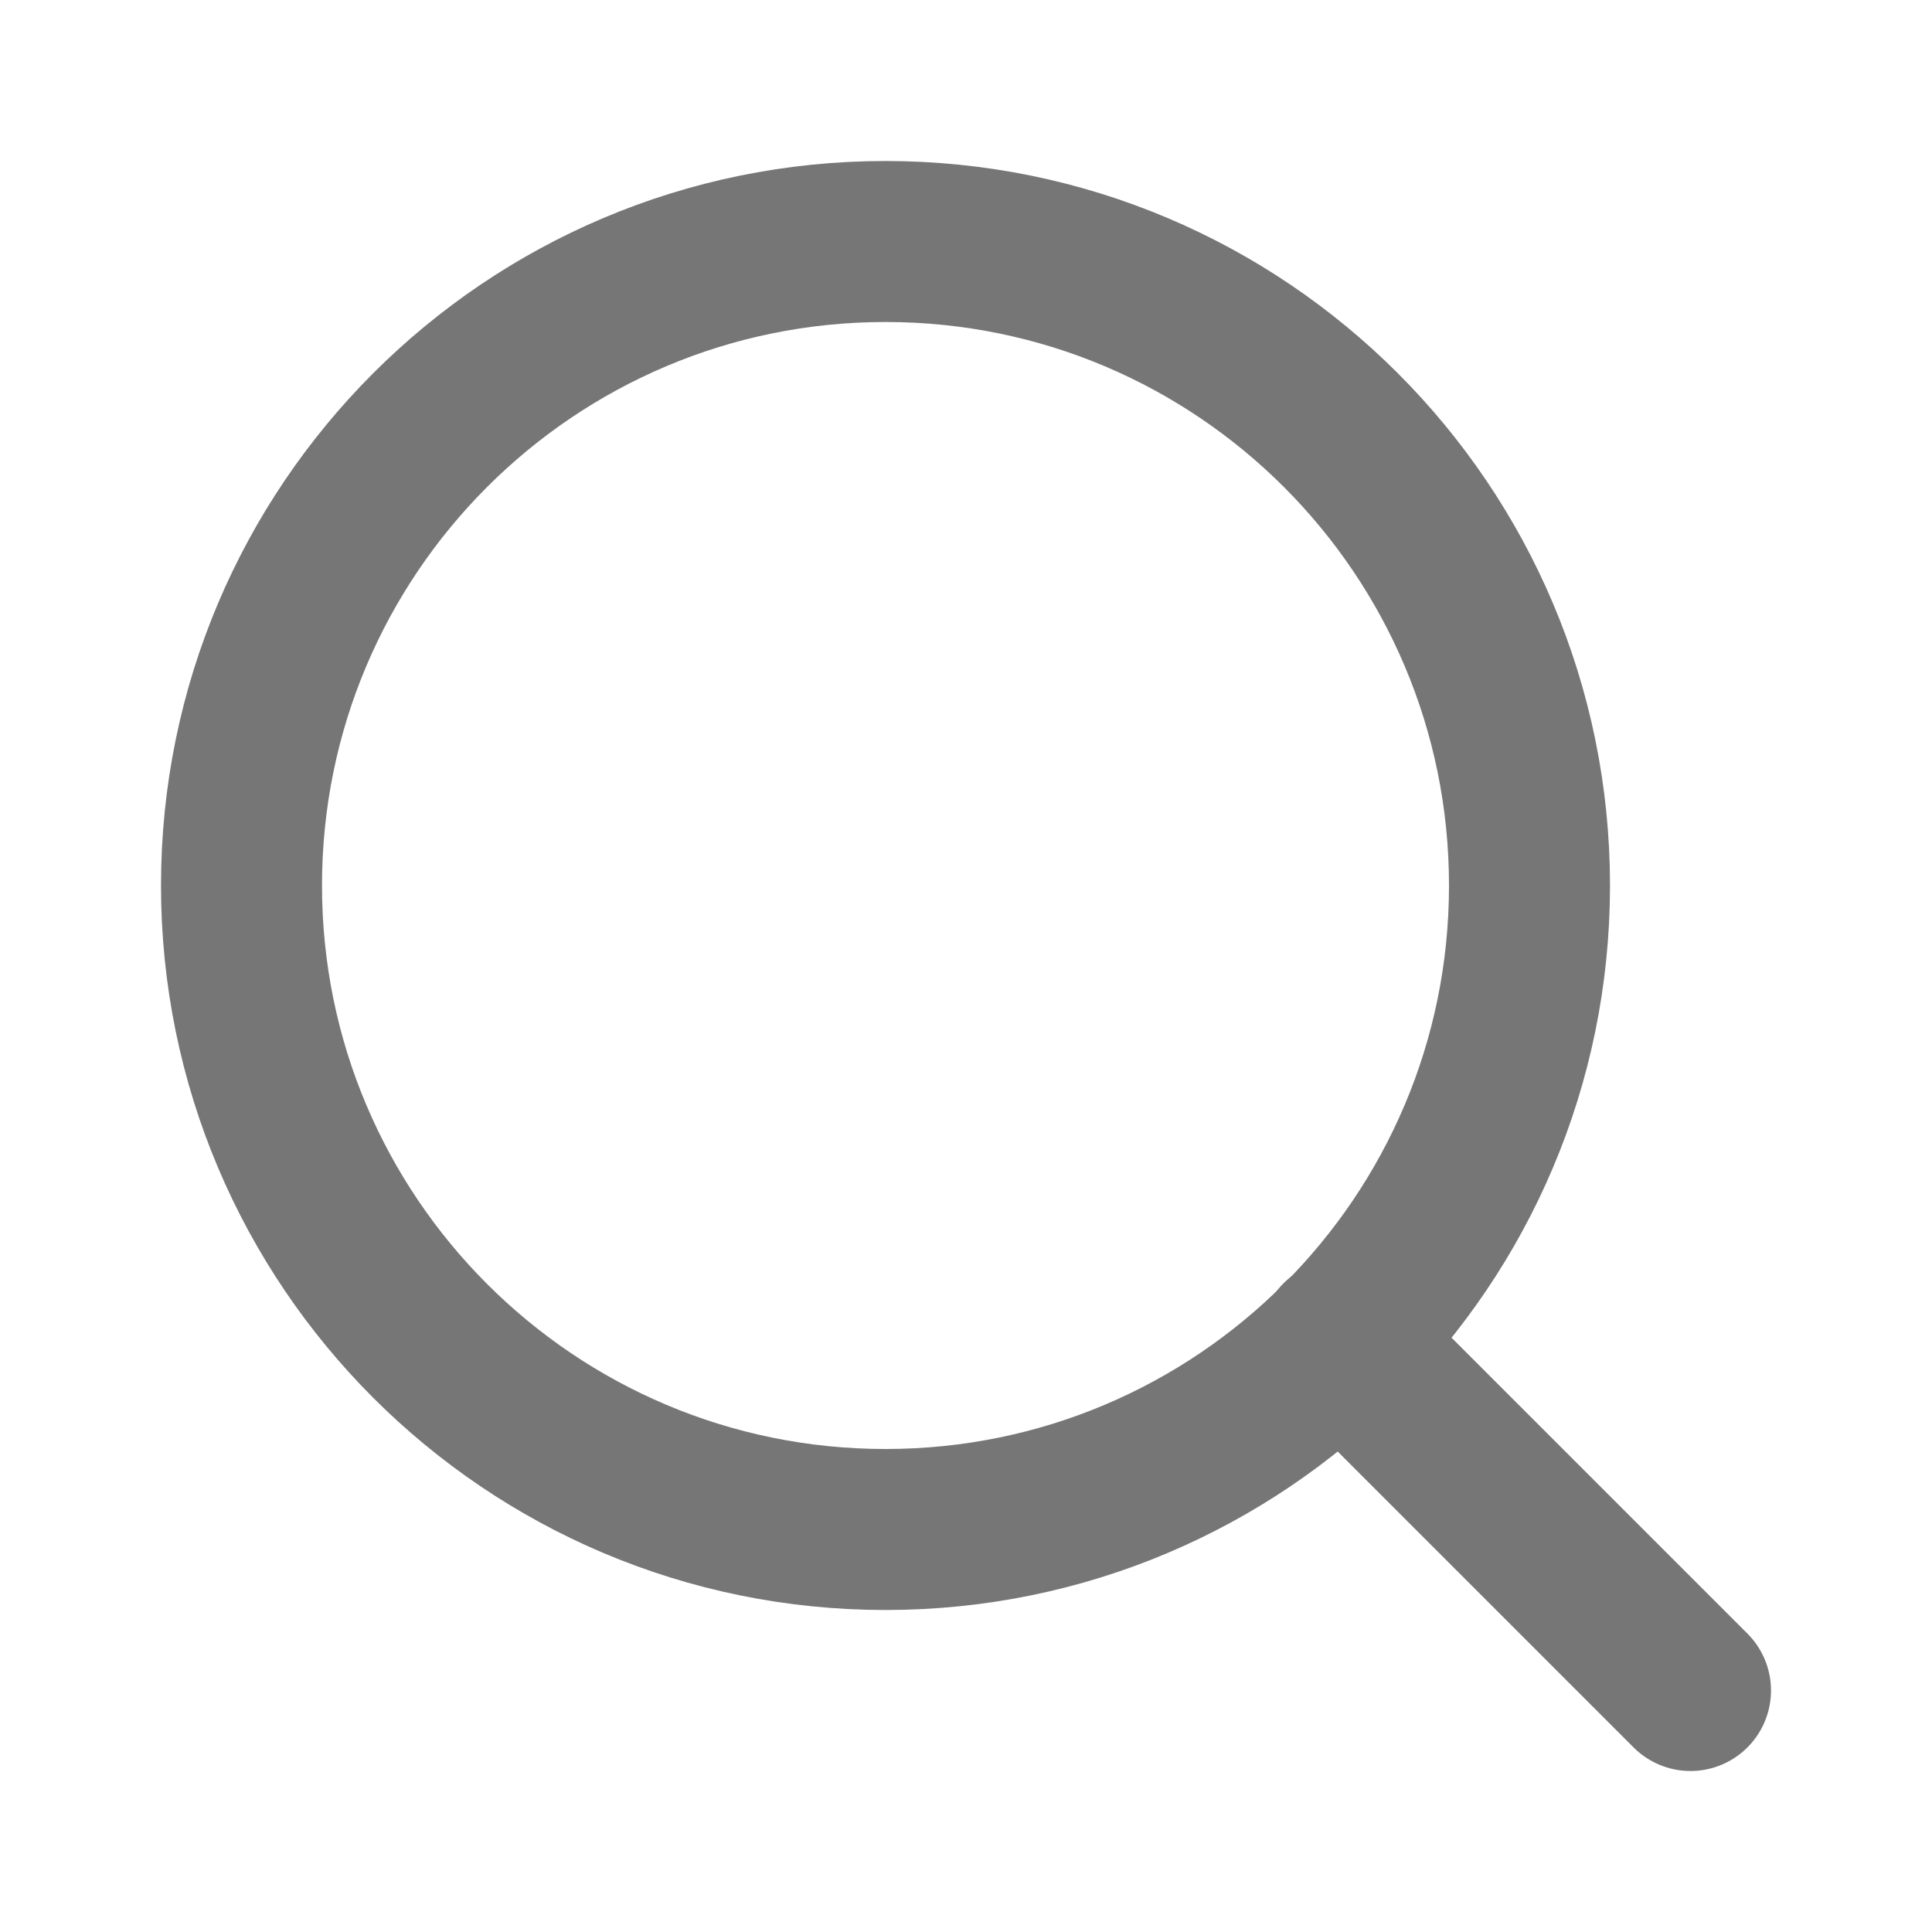
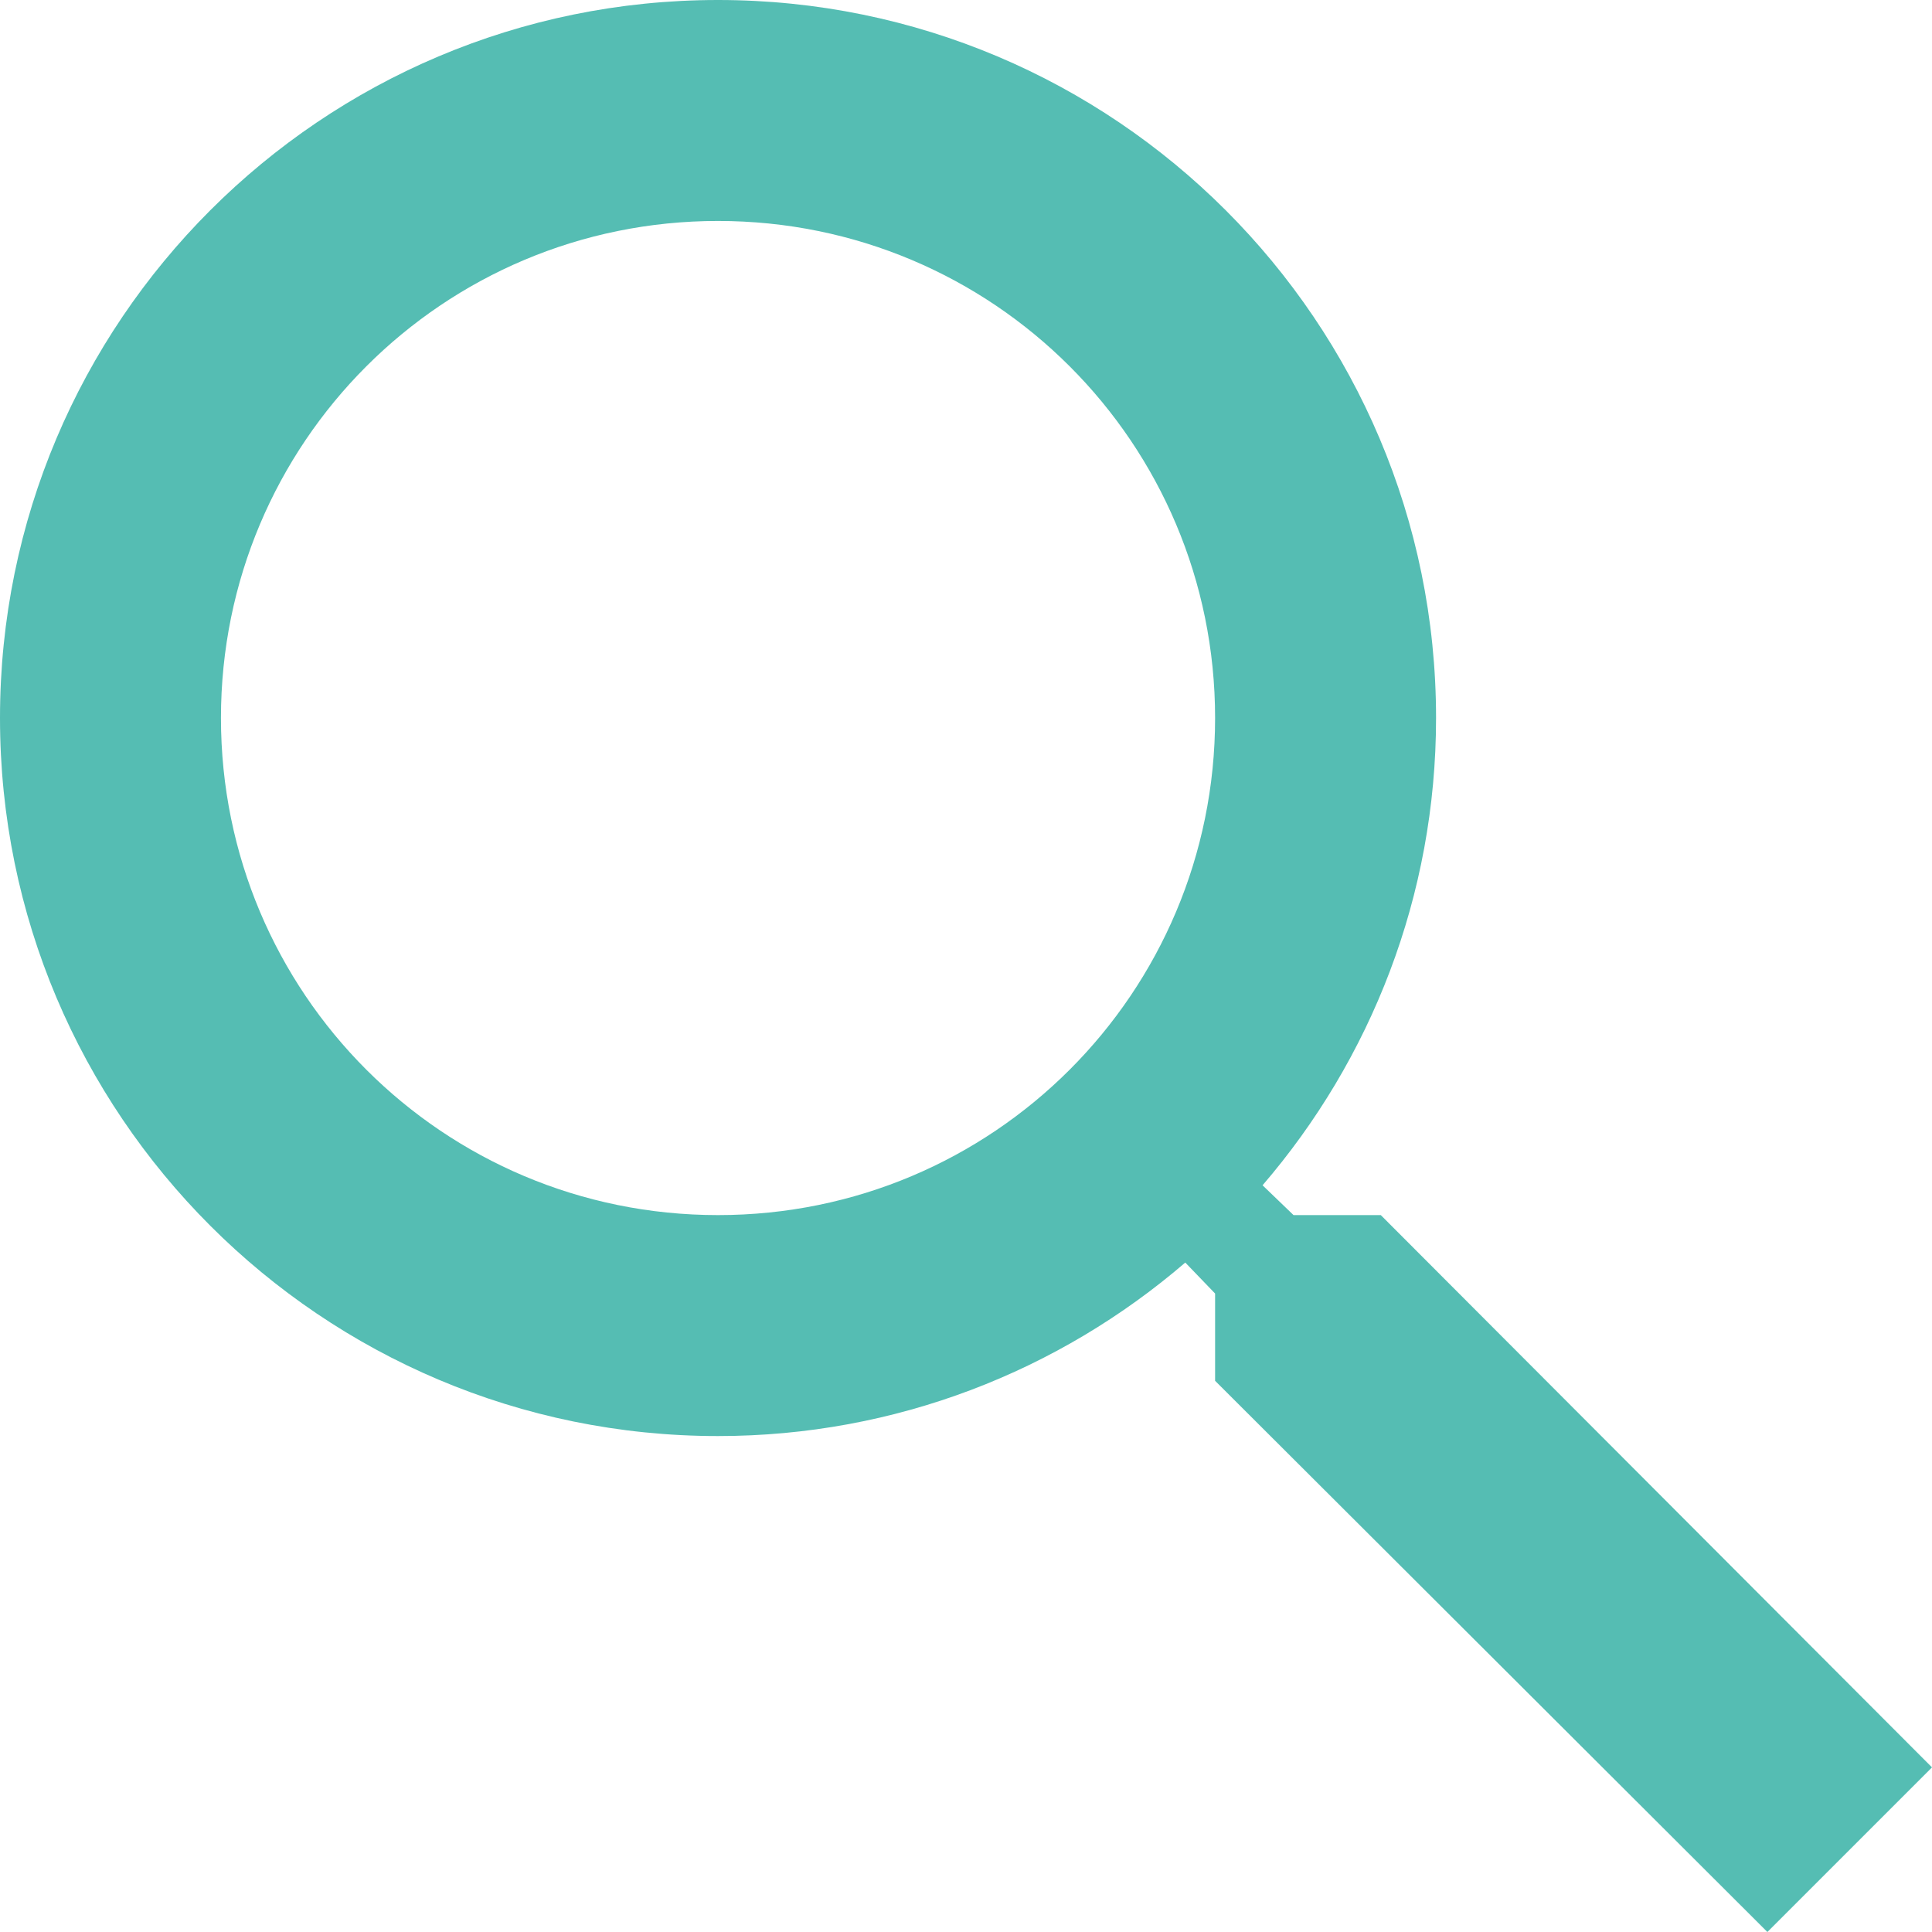
- <svg xmlns="http://www.w3.org/2000/svg" width="24" height="24" viewBox="0 0 24 24" fill="none">
-   <path d="M11 19C15.418 19 19 15.418 19 11C19 6.582 15.418 3 11 3C6.582 3 3 6.582 3 11C3 15.418 6.582 19 11 19Z" stroke="#767676" stroke-width="2" stroke-linecap="round" stroke-linejoin="round" />
-   <path d="M21 21L16.65 16.65" stroke="#767676" stroke-width="2" stroke-linecap="round" stroke-linejoin="round" />
+ <svg xmlns="http://www.w3.org/2000/svg" width="30" height="30" viewBox="0 0 30 30" fill="none">
+   <path d="M21.441 18.868H20.086L19.605 18.405C21.287 16.449 22.299 13.911 22.299 11.149C22.299 4.991 17.307 0 11.149 0C4.991 0 0 4.991 0 11.149C0 17.307 4.991 22.299 11.149 22.299C13.911 22.299 16.449 21.287 18.405 19.605L18.868 20.086V21.441L27.444 30L30 27.444L21.441 18.868ZM11.149 18.868C6.878 18.868 3.431 15.42 3.431 11.149C3.431 6.878 6.878 3.431 11.149 3.431C15.42 3.431 18.868 6.878 18.868 11.149C18.868 15.42 15.42 18.868 11.149 18.868Z" fill="#55BDB3" />
</svg>
